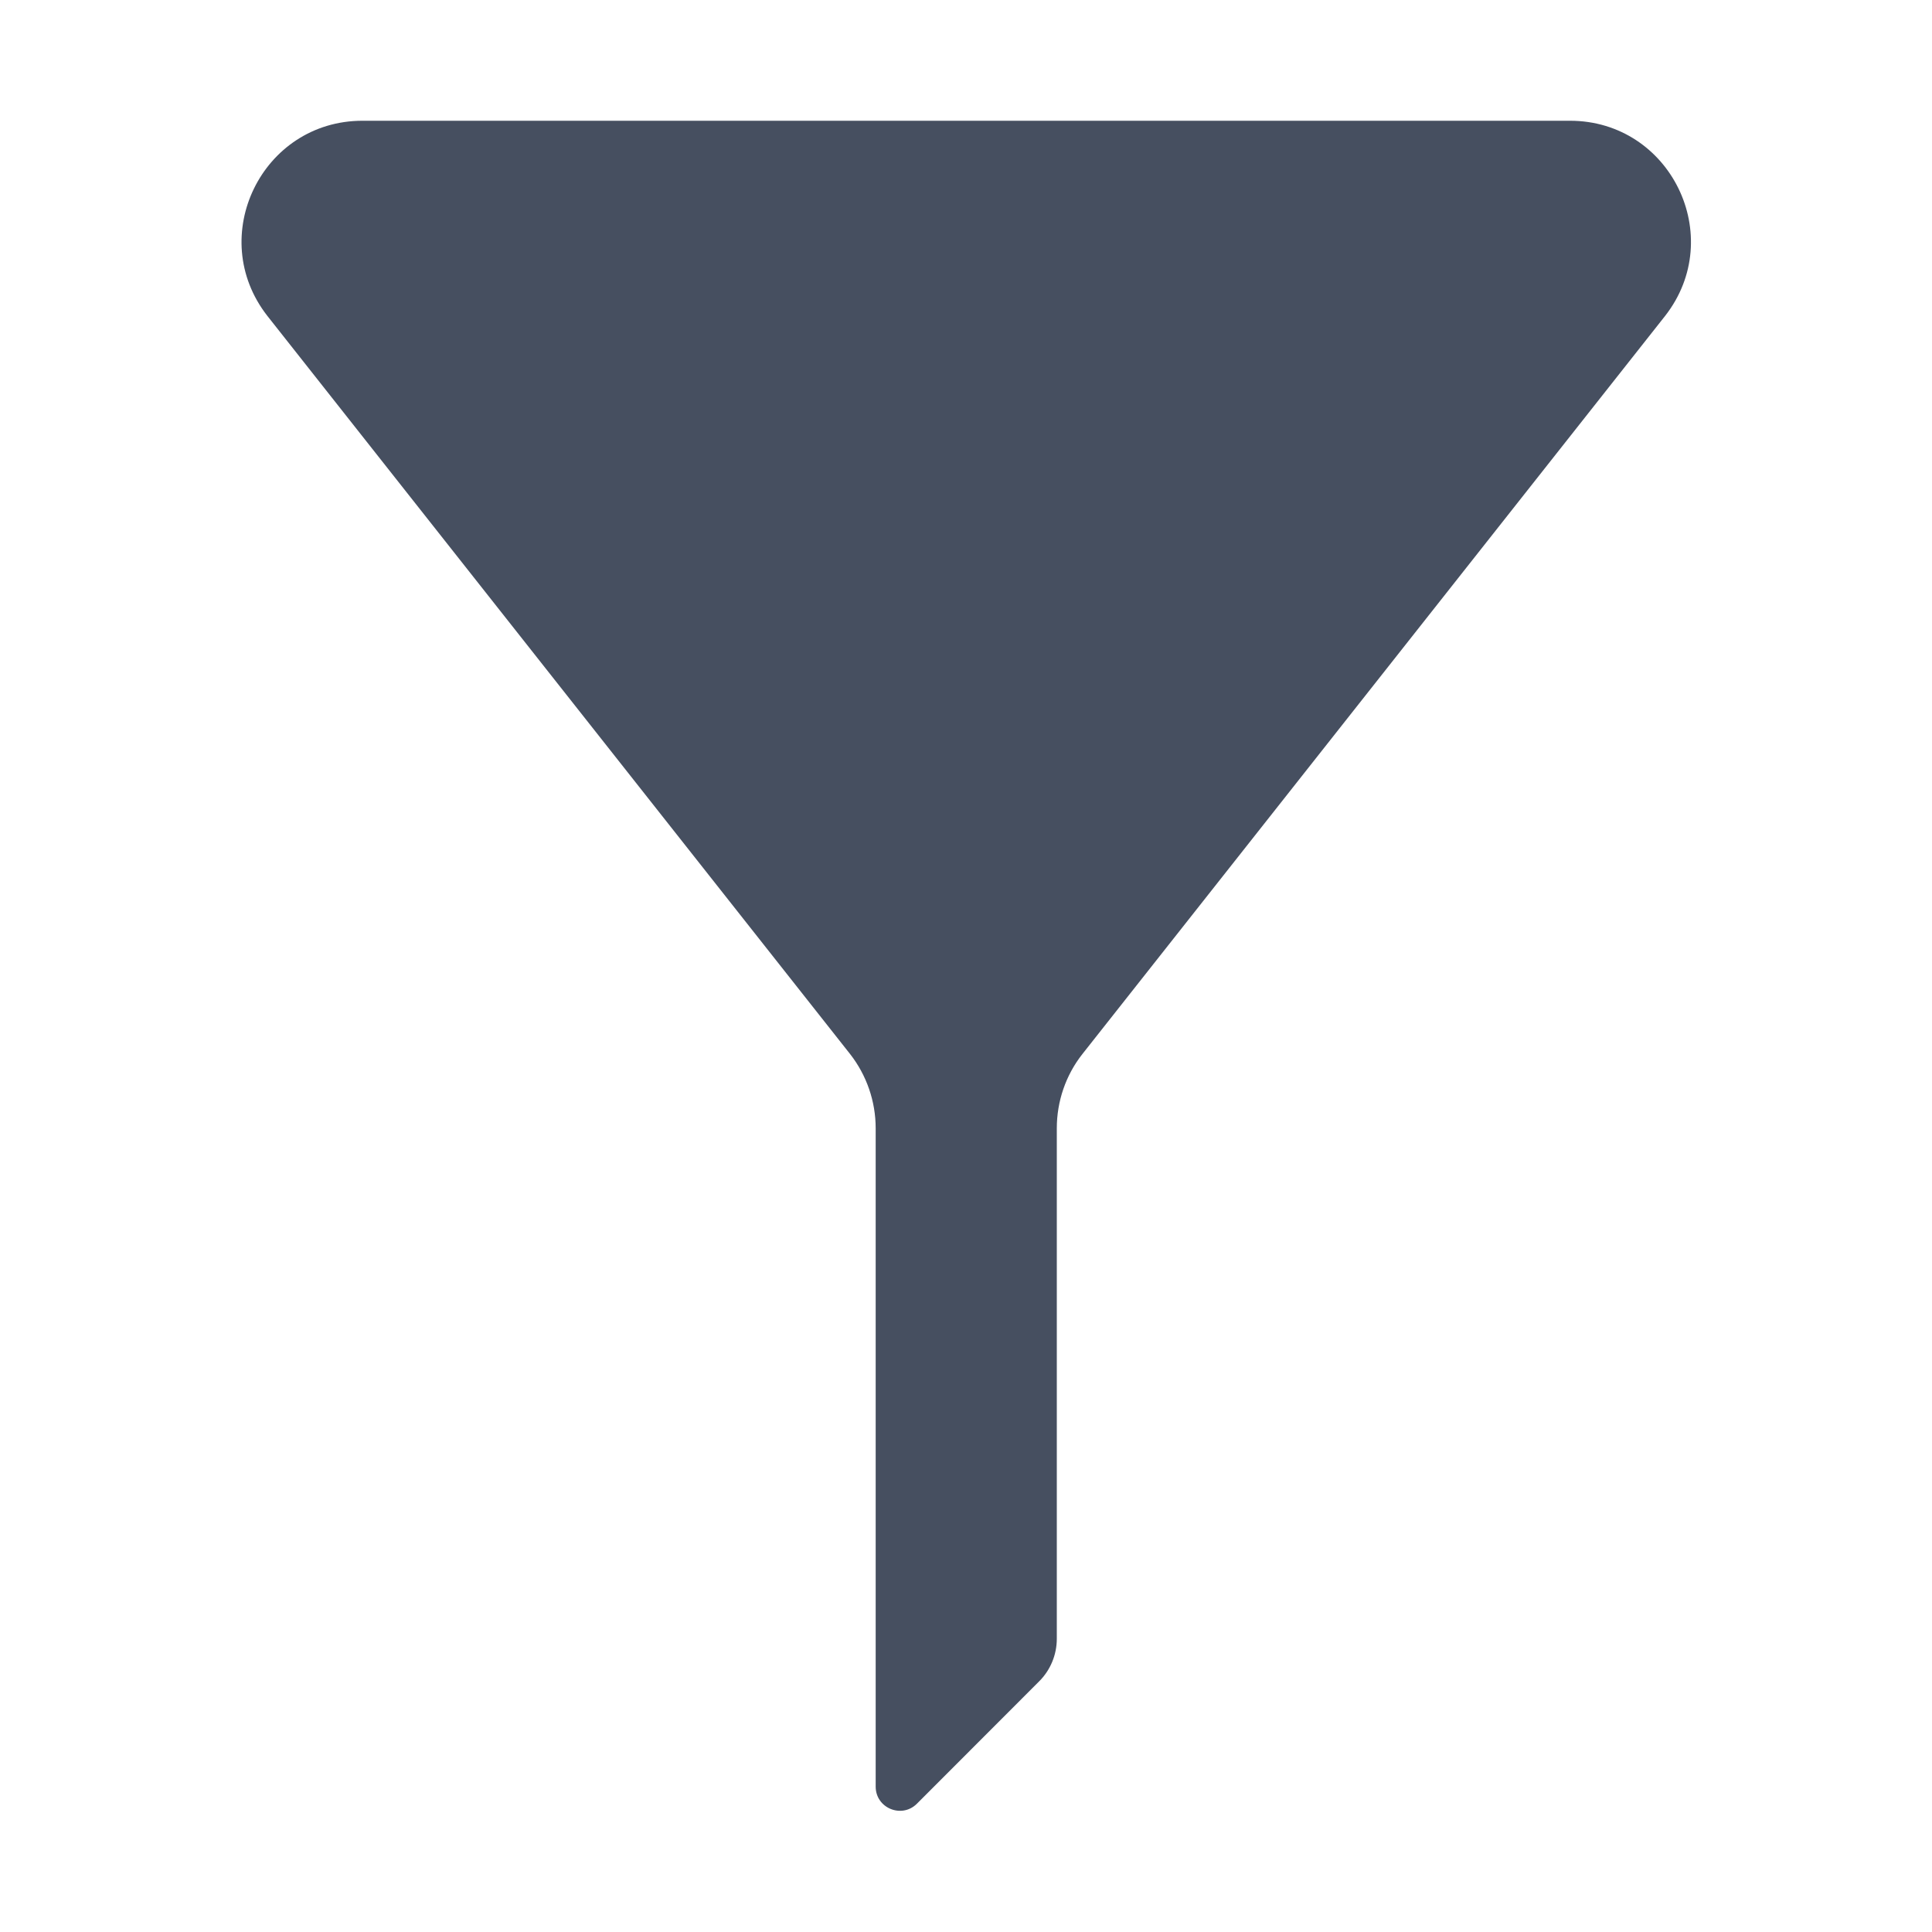
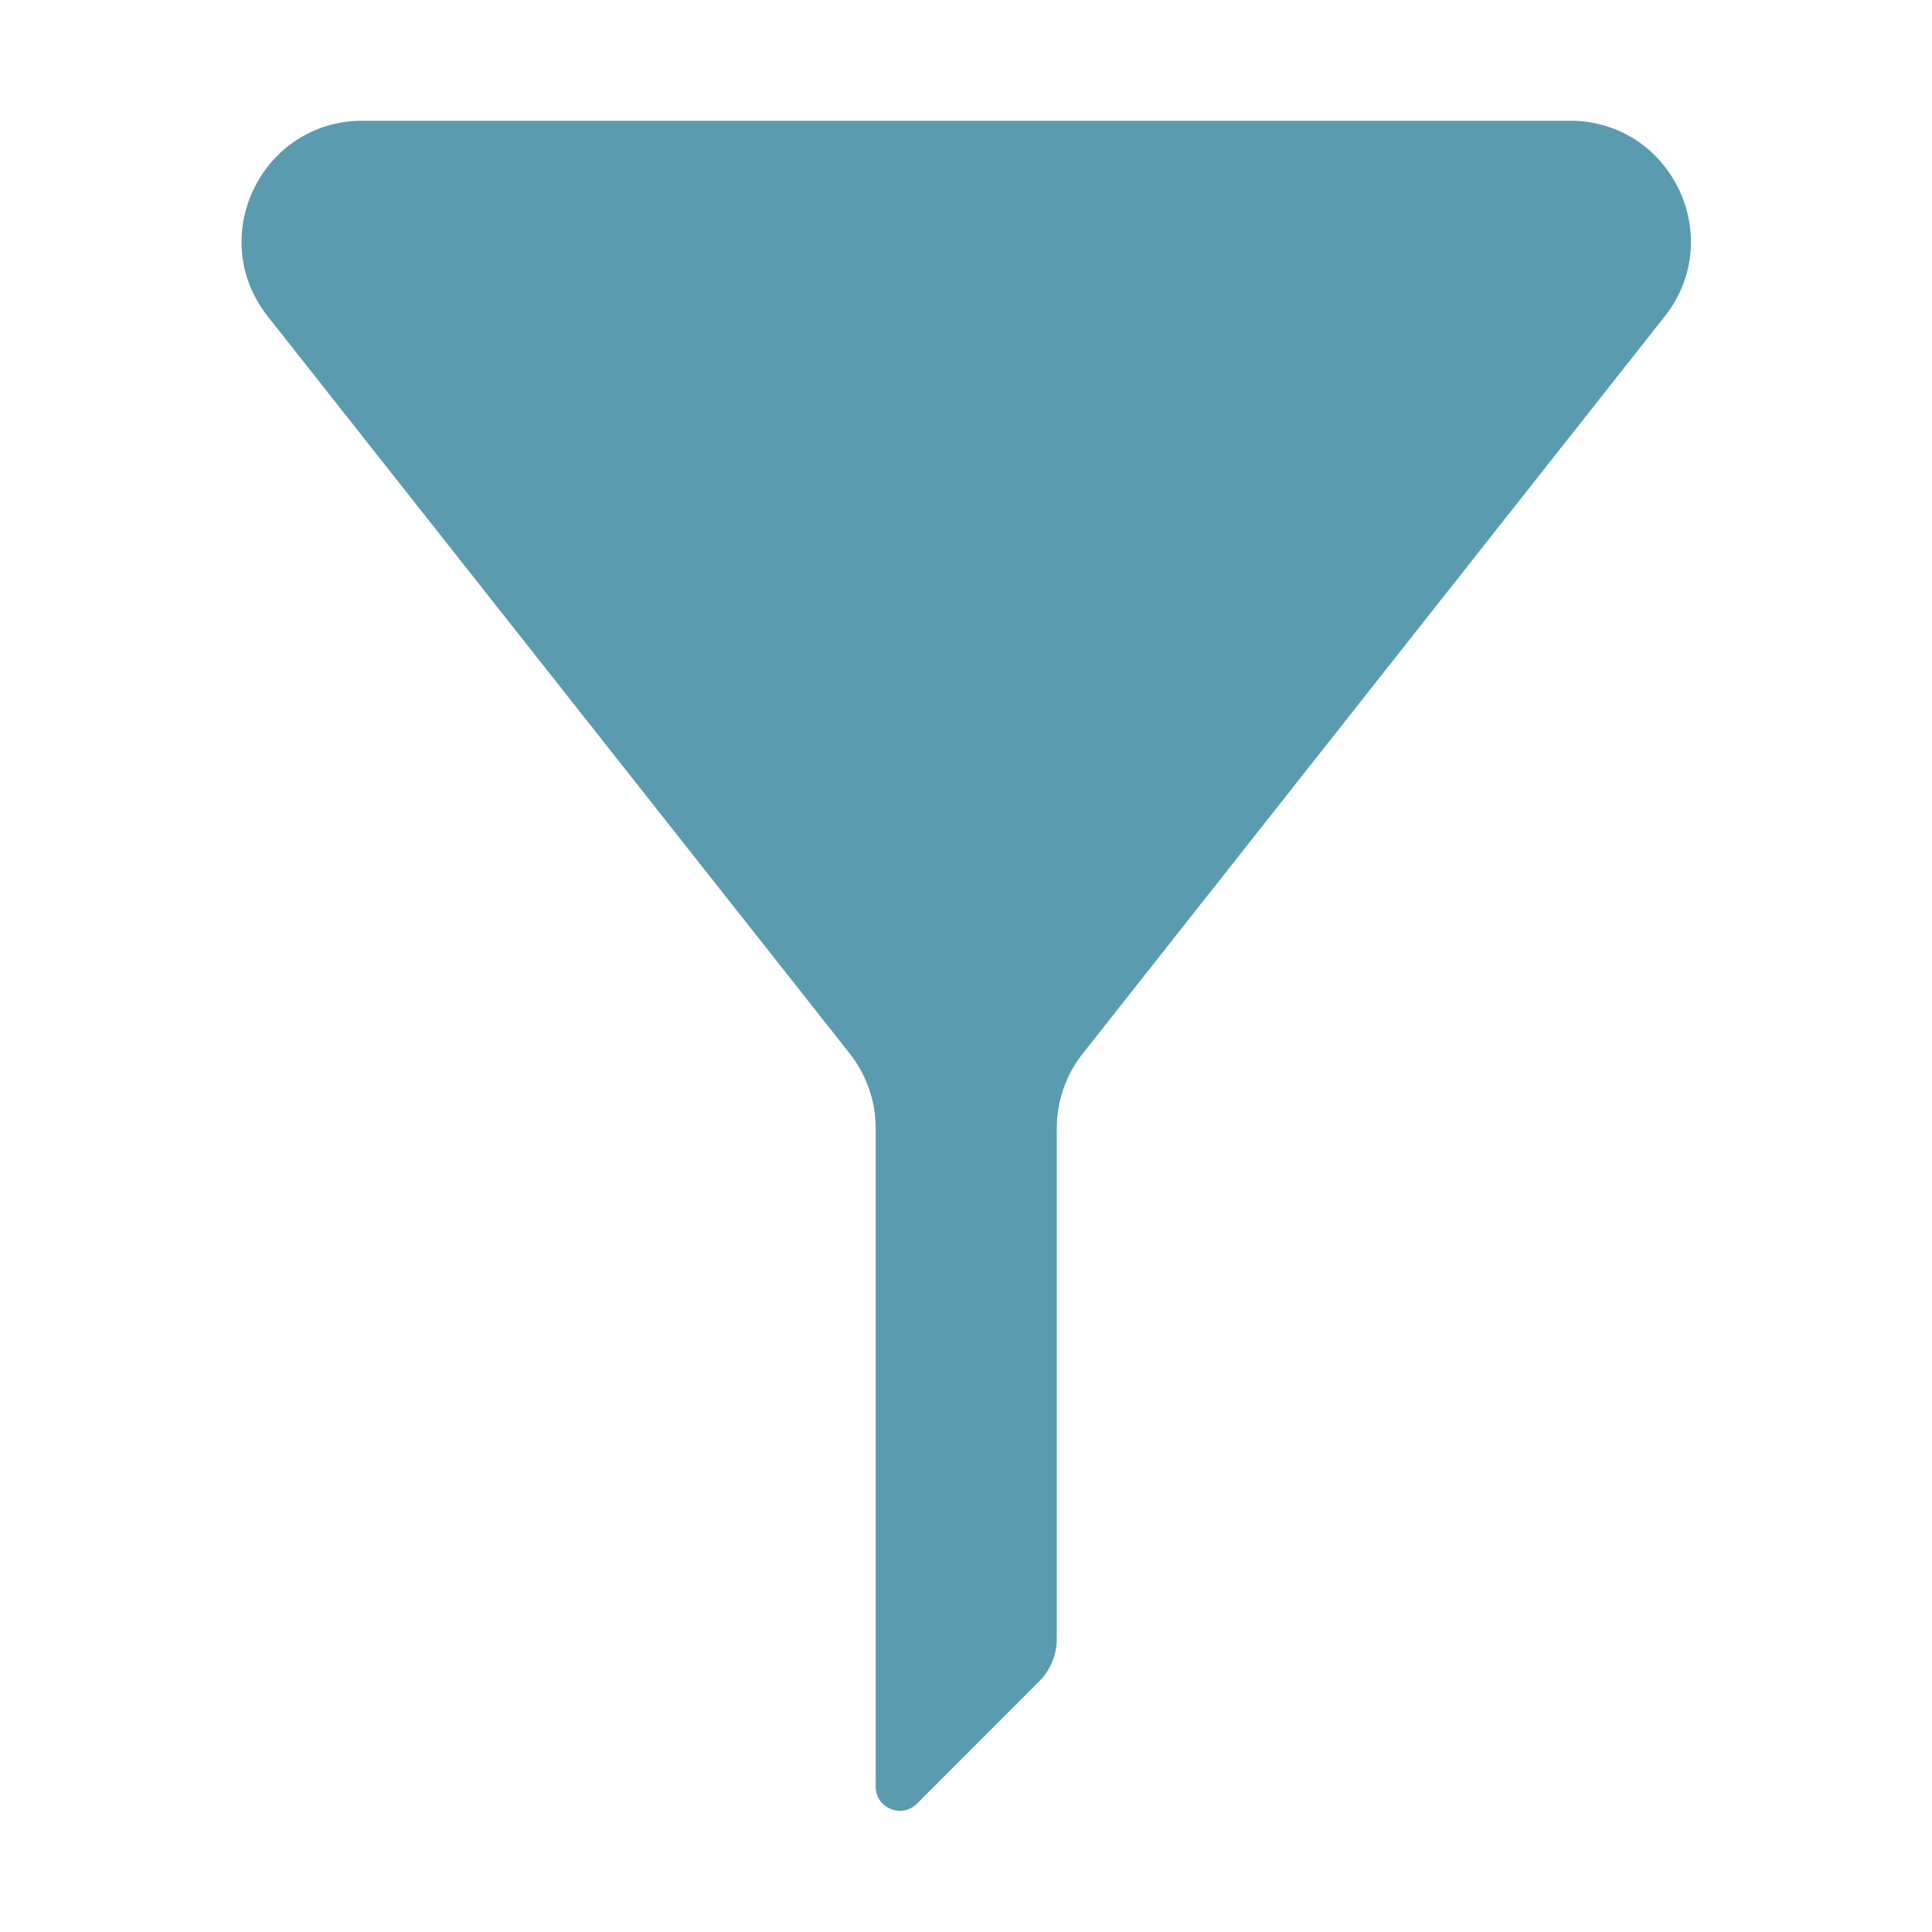
- <svg xmlns="http://www.w3.org/2000/svg" width="16" height="16" viewBox="0 0 16 16" fill="none">
-   <path d="M13.79 2.616C14.303 1.959 13.835 1 13.002 1H3.002C2.169 1 1.701 1.959 2.214 2.616L7.04 8.729C7.177 8.904 7.252 9.121 7.252 9.344V14.796C7.252 14.974 7.467 15.063 7.593 14.938L8.605 13.925C8.699 13.832 8.752 13.704 8.752 13.572V9.344C8.752 9.121 8.826 8.904 8.964 8.729L13.79 2.616Z" fill="#464F60" />
+ <svg xmlns="http://www.w3.org/2000/svg" width="16" height="16" viewBox="0 0 16 16">
+   <path d="M13.79 2.616C14.303 1.959 13.835 1 13.002 1H3.002C2.169 1 1.701 1.959 2.214 2.616L7.04 8.729C7.177 8.904 7.252 9.121 7.252 9.344V14.796C7.252 14.974 7.467 15.063 7.593 14.938L8.605 13.925C8.699 13.832 8.752 13.704 8.752 13.572V9.344C8.752 9.121 8.826 8.904 8.964 8.729L13.79 2.616Z" fill="#5a9bb0" />
</svg>
